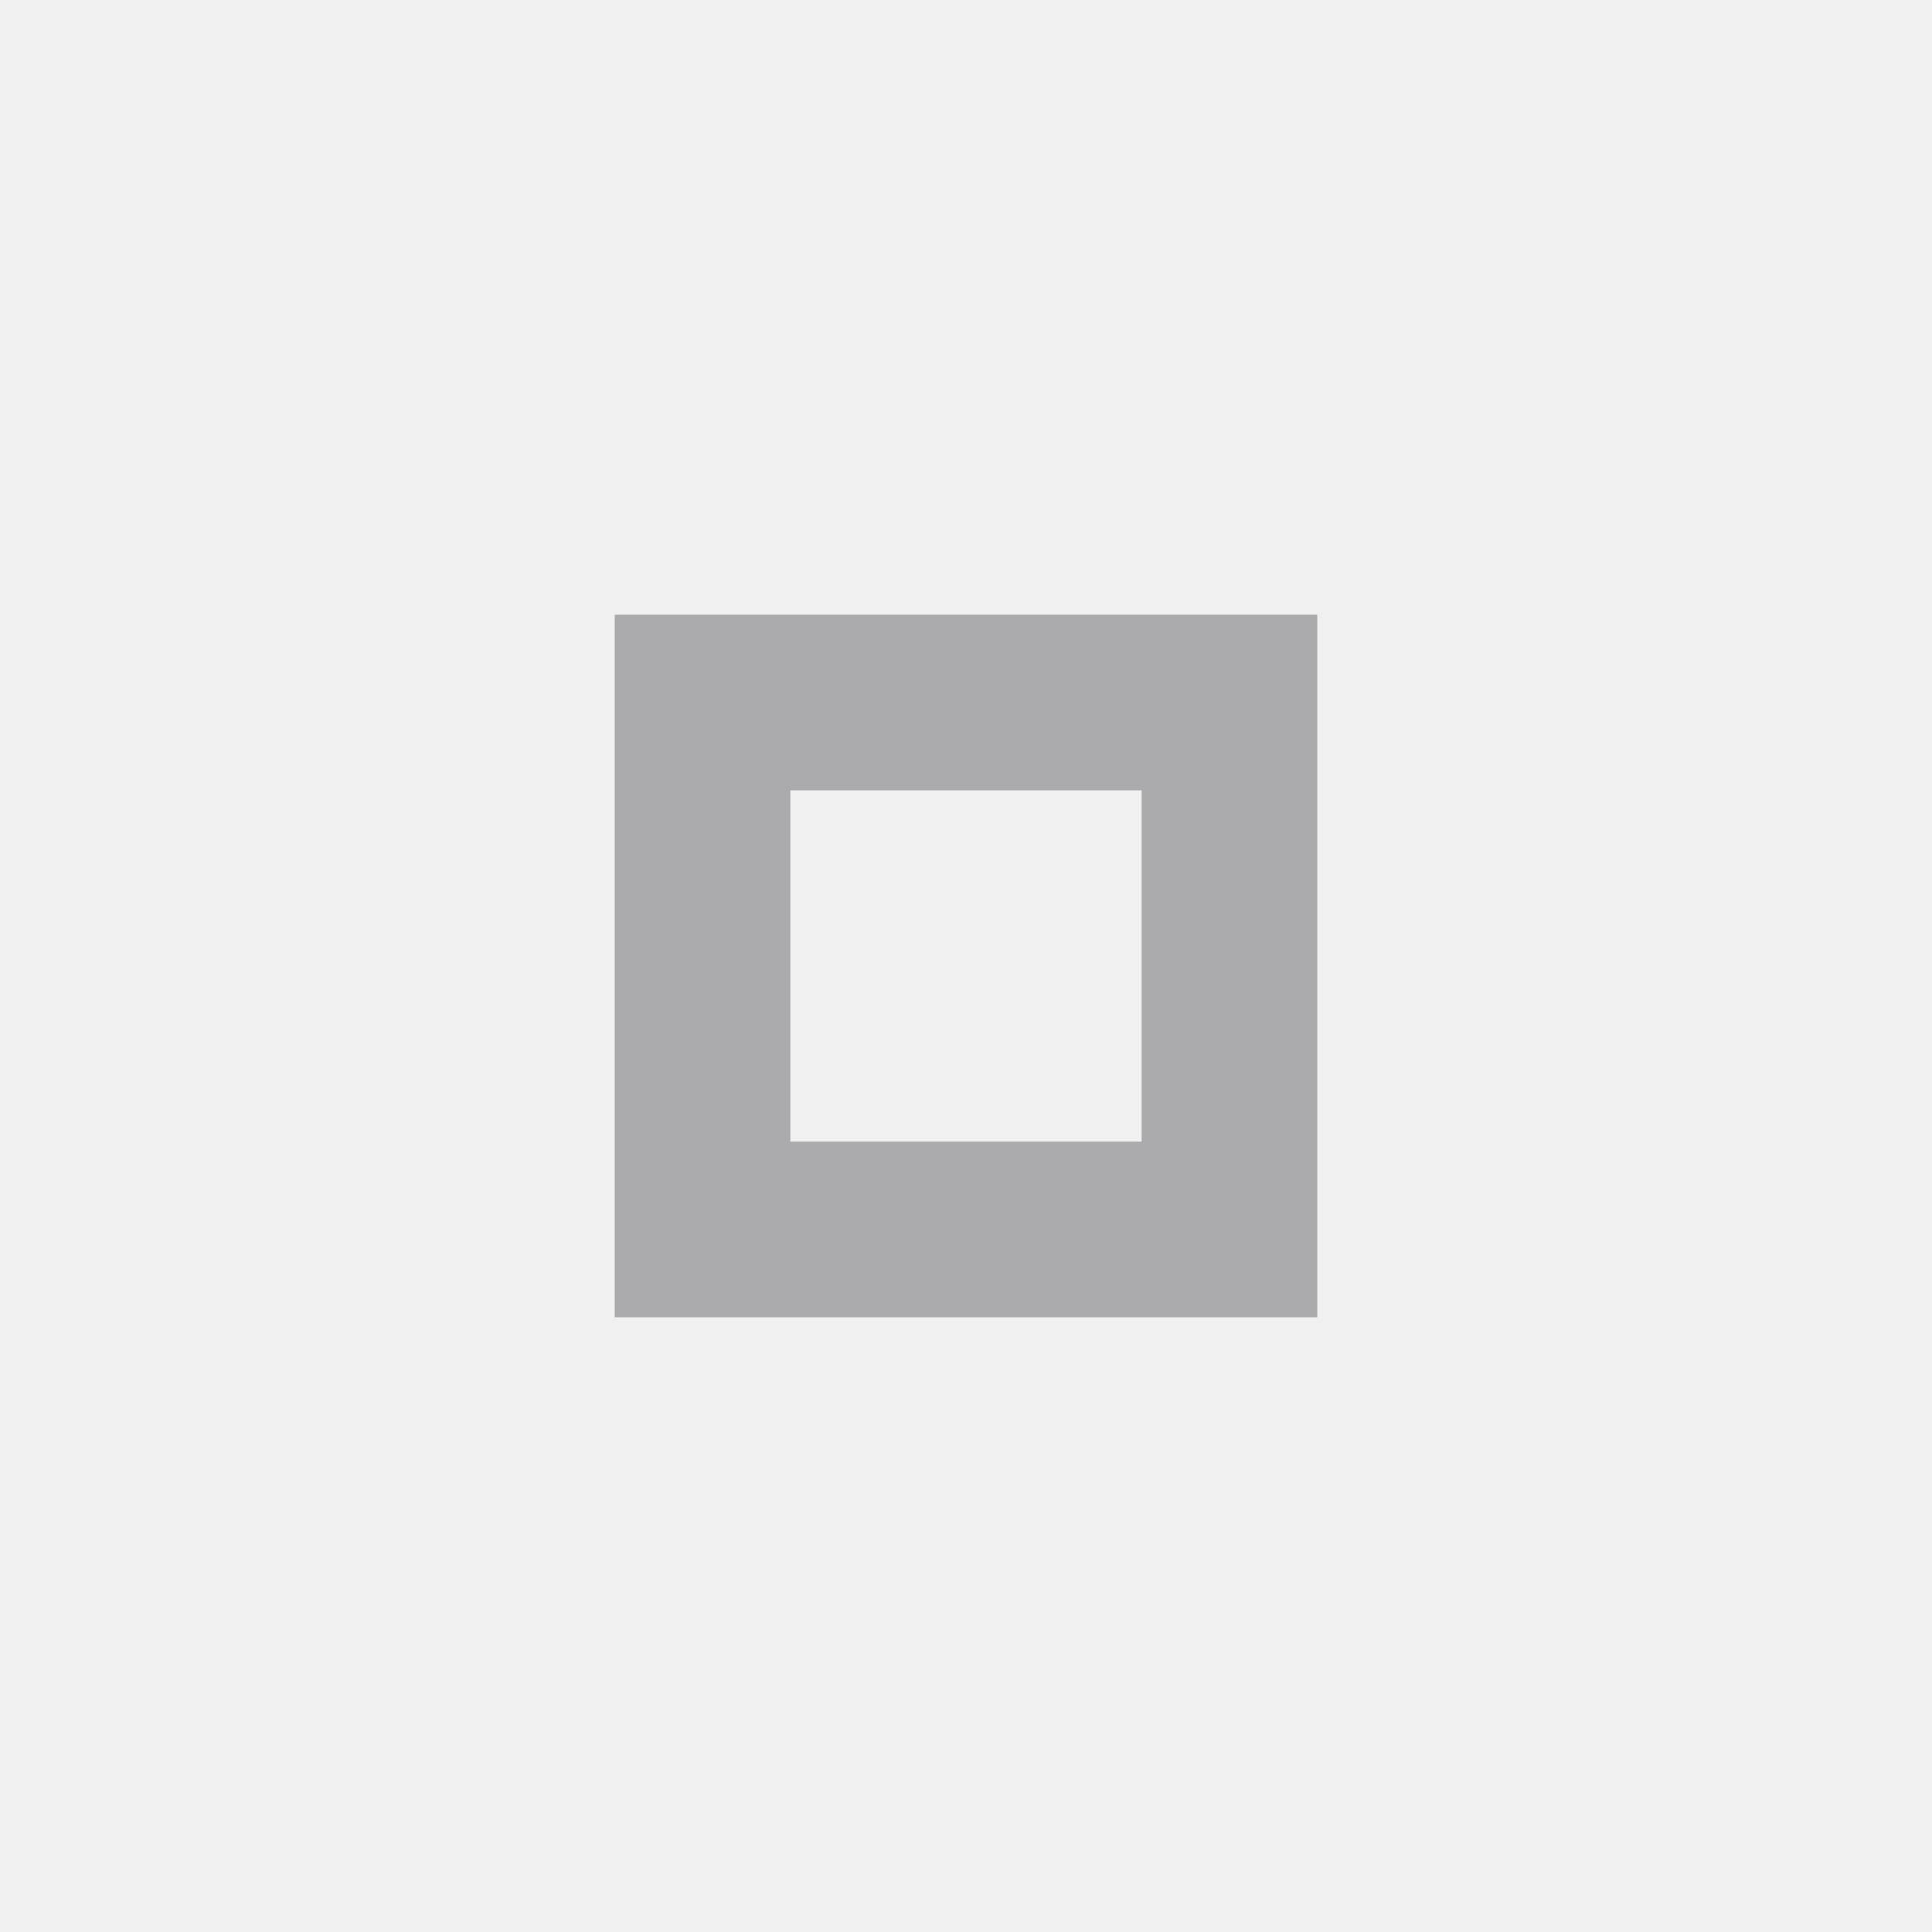
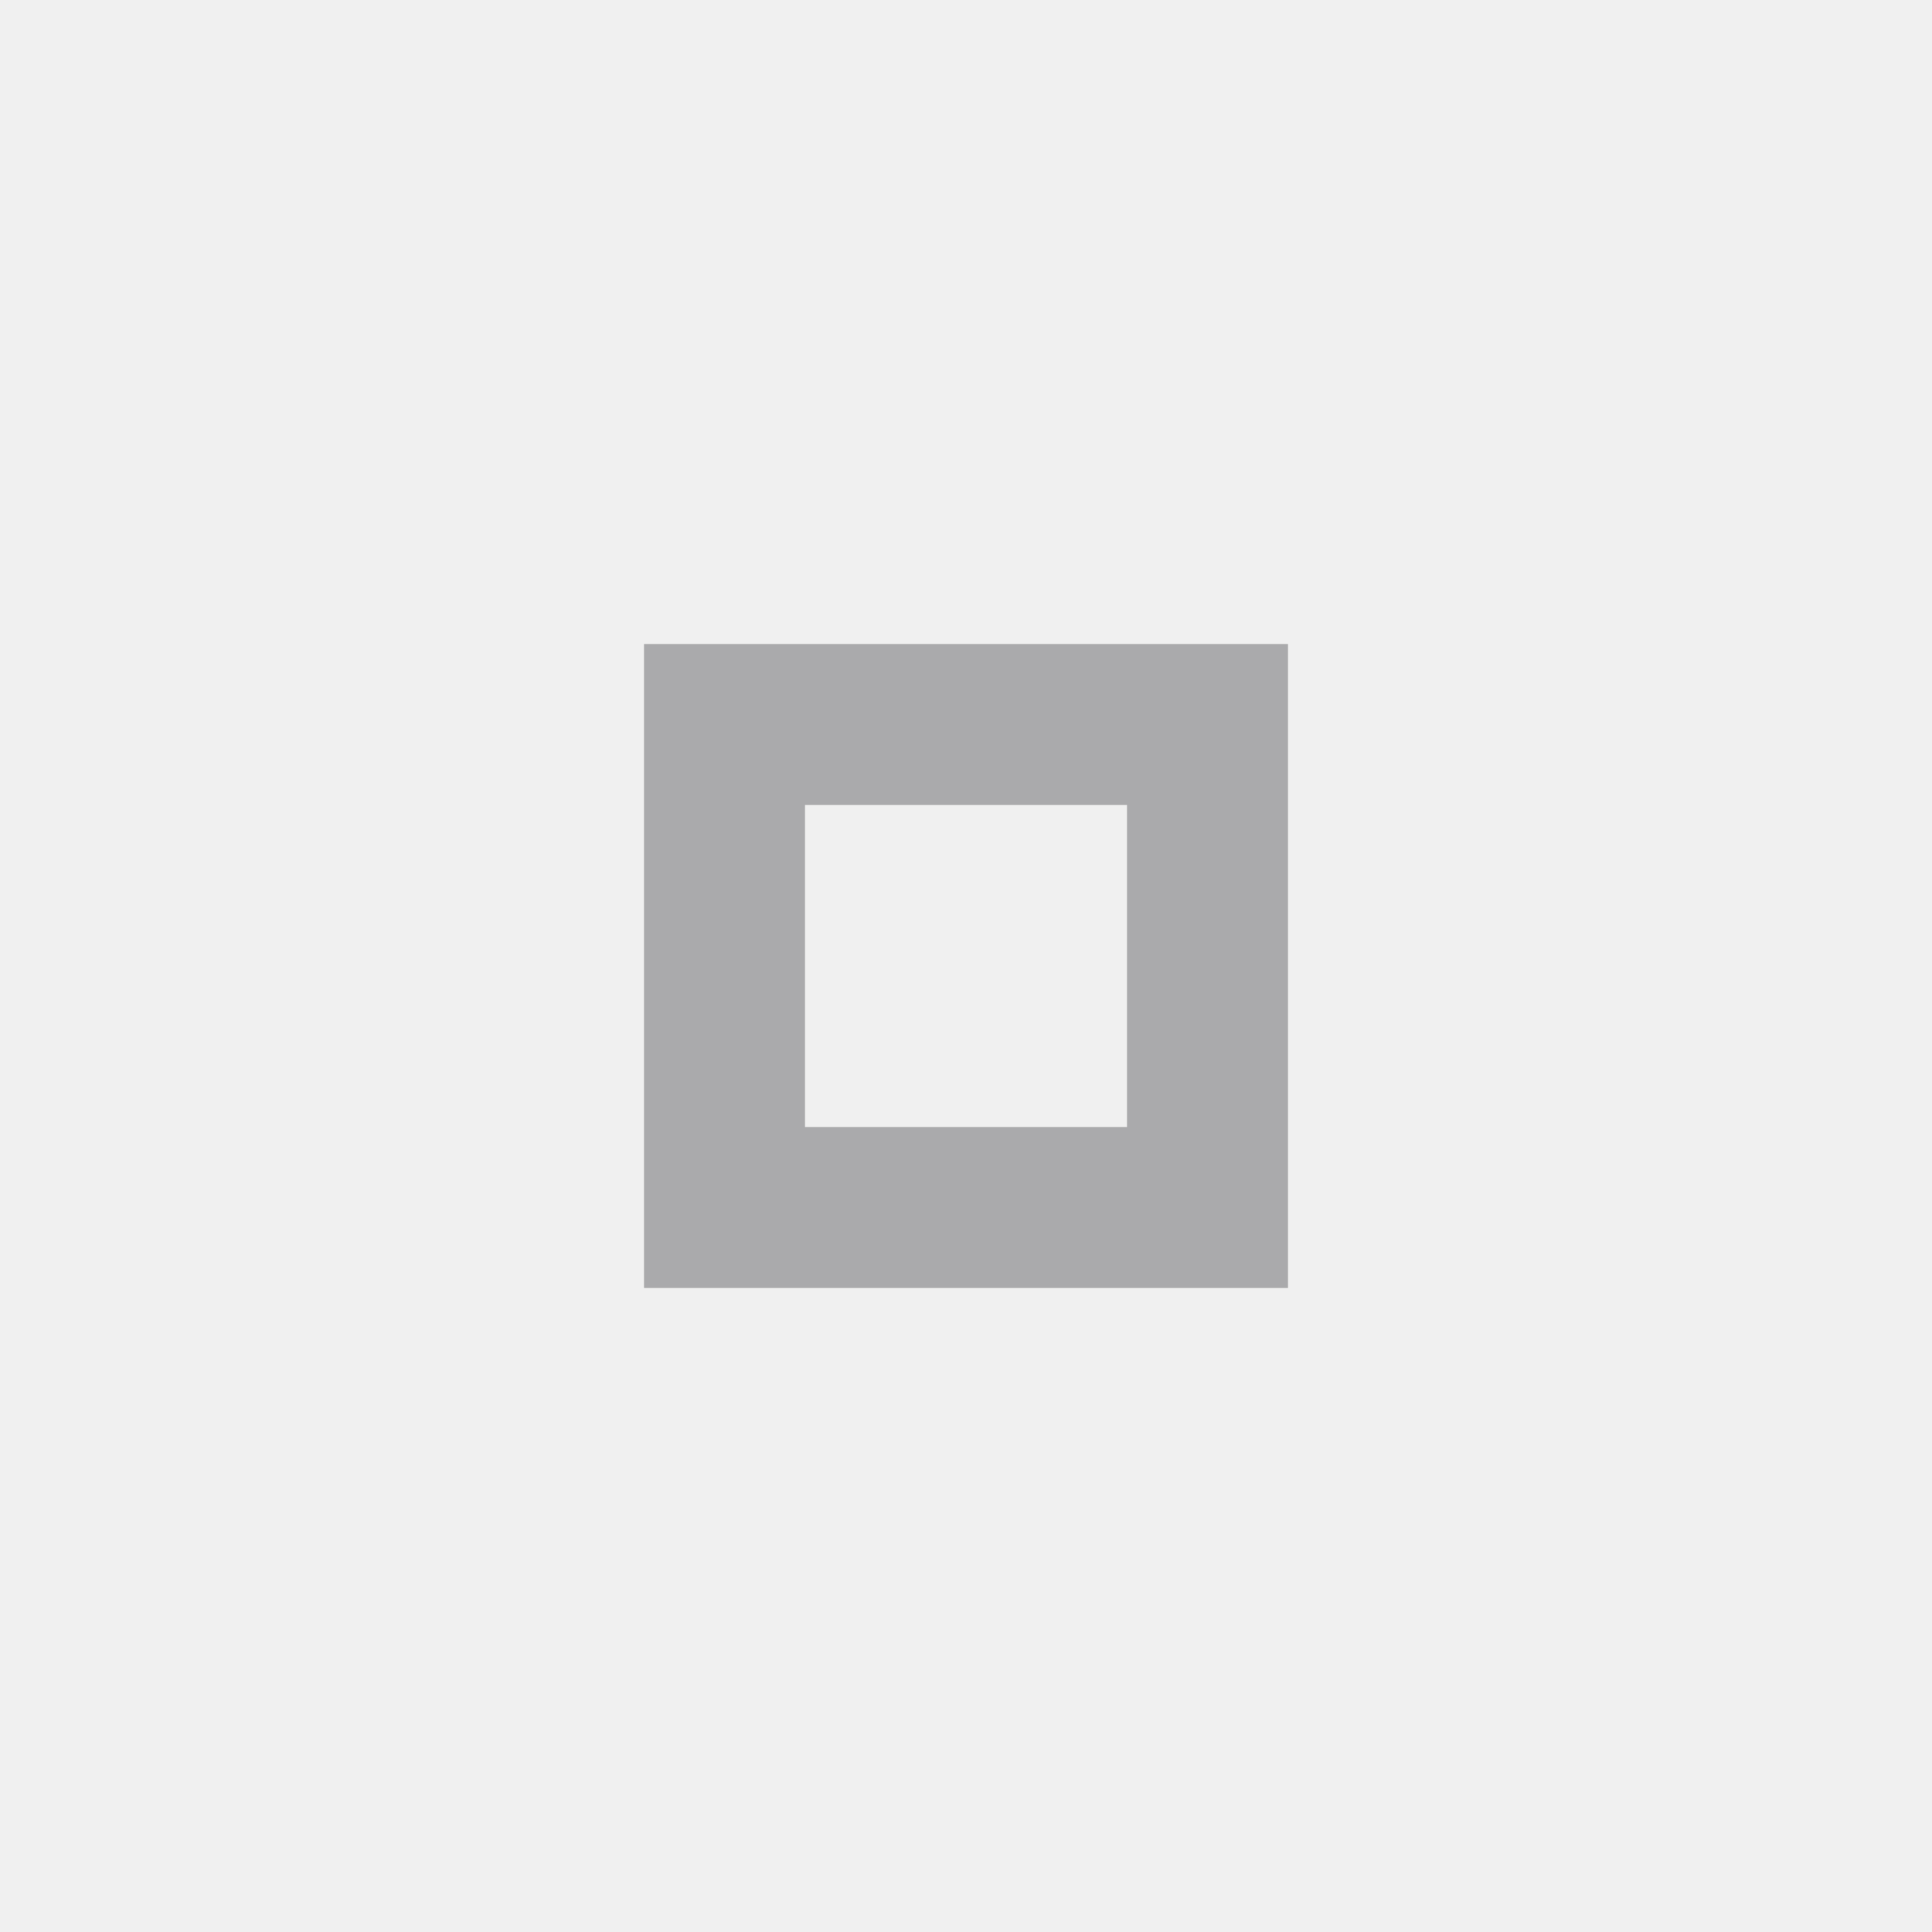
- <svg xmlns="http://www.w3.org/2000/svg" width="22" height="22" version="1.1" viewBox="0 0 22 22">
-   <g id="pressed-center" style="enable-background:new">
-     <rect x="46" width="22" height="22" style="fill:#000000;opacity:.001" />
-     <circle cx="57" cy="11" r="11" style="fill:#ffffff;opacity:.28" />
-     <path d="m53 7v8h8v-8zm2 2h4v4h-4v-1z" style="fill-rule:evenodd;fill:#aaaaac" />
+ <svg xmlns="http://www.w3.org/2000/svg" id="maximize" width="24" height="24" version="1.1">
+   <g id="active-center">
+     <rect id="rect1238" width="24" height="24" opacity=".001" />
+     <path id="path1240" d="m8 8v8h8v-8zm2 2h4v4h-4v-4z" fill="#aaaaac" fill-rule="evenodd" />
  </g>
-   <g id="hover-center" style="enable-background:new">
-     <rect x="23" width="22" height="22" style="fill:#000000;opacity:.001" />
-     <circle cx="34" cy="11" r="11" style="fill:#ffffff;opacity:.18" />
-     <path d="m30 7v8h8v-8zm2 2h4v4h-4v-1z" style="fill-rule:evenodd;fill:#aaaaac" />
+   <g id="hover-center">
+     <rect id="rect1231" x="24" width="24" height="24" opacity=".001" />
+     <circle id="circle1233" cx="36" cy="12" r="12" fill="#fff" opacity=".18" />
+     <path id="path1235" d="m32 8v8h8v-8zm2 2h4v4h-4v-4z" fill="#aaaaac" fill-rule="evenodd" />
  </g>
-   <g id="active-center" style="enable-background:new">
-     <rect width="22" height="22" style="fill:#000000;opacity:.001" />
-     <path d="m7 7v8h8v-8zm2 2h4v4h-4v-1z" style="fill-rule:evenodd;fill:#aaaaac" />
+   <g id="pressed-center">
+     <rect id="rect1224" x="48" width="24" height="24" opacity=".001" />
+     <circle id="circle1226" cx="60" cy="12" r="12" fill="#fff" opacity=".28" />
+     <path id="path1228" d="m56 8v8h8v-8zm2 2h4v4h-4v-4z" fill="#aaaaac" fill-rule="evenodd" />
  </g>
-   <g id="inactive-center" transform="translate(69)" style="enable-background:new">
-     <rect width="22" height="22" style="fill:#000000;opacity:.001" />
-     <path transform="translate(-69)" d="m76 7v8h8v-8zm2 2h4v4h-4v-1z" style="fill-rule:evenodd;fill:#ffffff;opacity:.25" />
+   <g id="inactive-center">
+     <rect id="rect1243" x="72" width="24" height="24" opacity=".001" />
+     <path id="path1245" d="m80 8v8h8v-8zm2 2h4v4h-4v-4z" fill="#fff" fill-rule="evenodd" opacity=".25" />
  </g>
-   <g id="deactivated-center" transform="translate(92)" style="enable-background:new">
-     <rect width="22" height="22" style="fill:#000000;opacity:.001" />
-     <path transform="translate(-92)" d="m99 7v8h8v-8zm2 2h4v4h-4v-1z" style="fill-rule:evenodd;fill:#ffffff;opacity:.25" />
+   <g id="deactivated-center">
+     <rect id="rect1248" x="96" width="24" height="24" opacity=".001" />
+     <path id="path1250" d="m104 8v8h8v-8zm2 2h4v4h-4v-4z" fill="#fff" fill-rule="evenodd" opacity=".25" />
  </g>
</svg>
